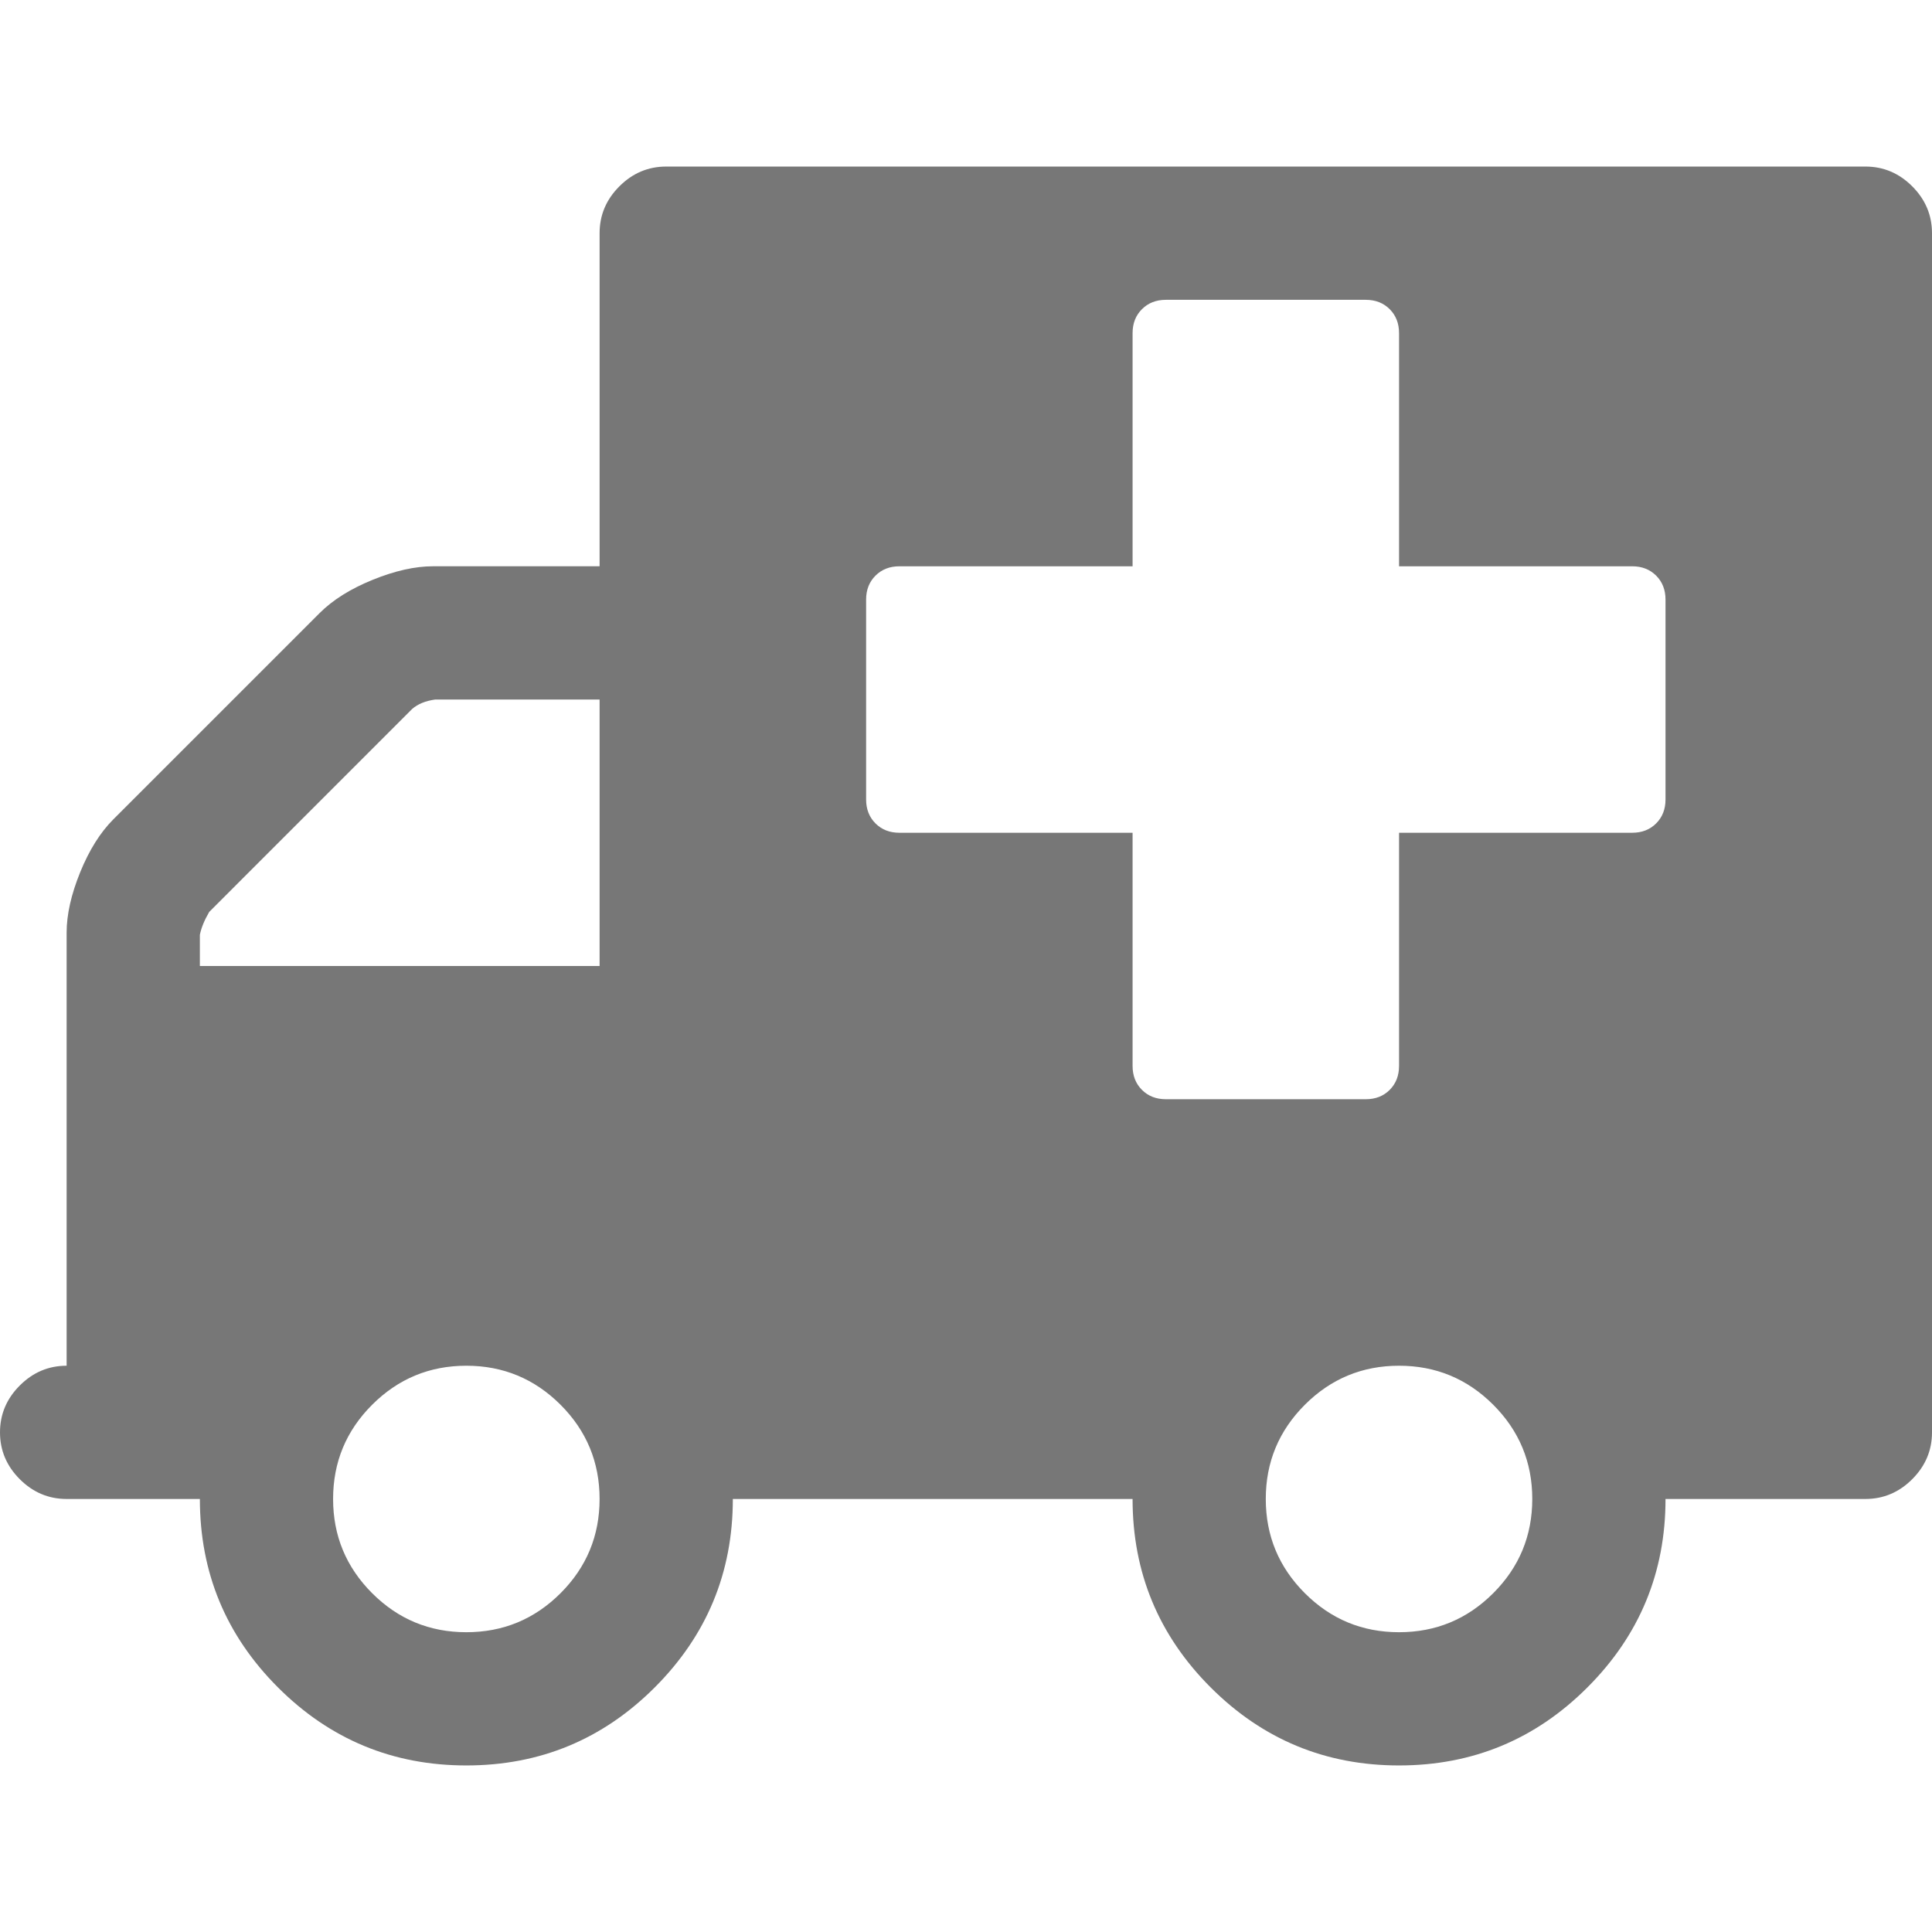
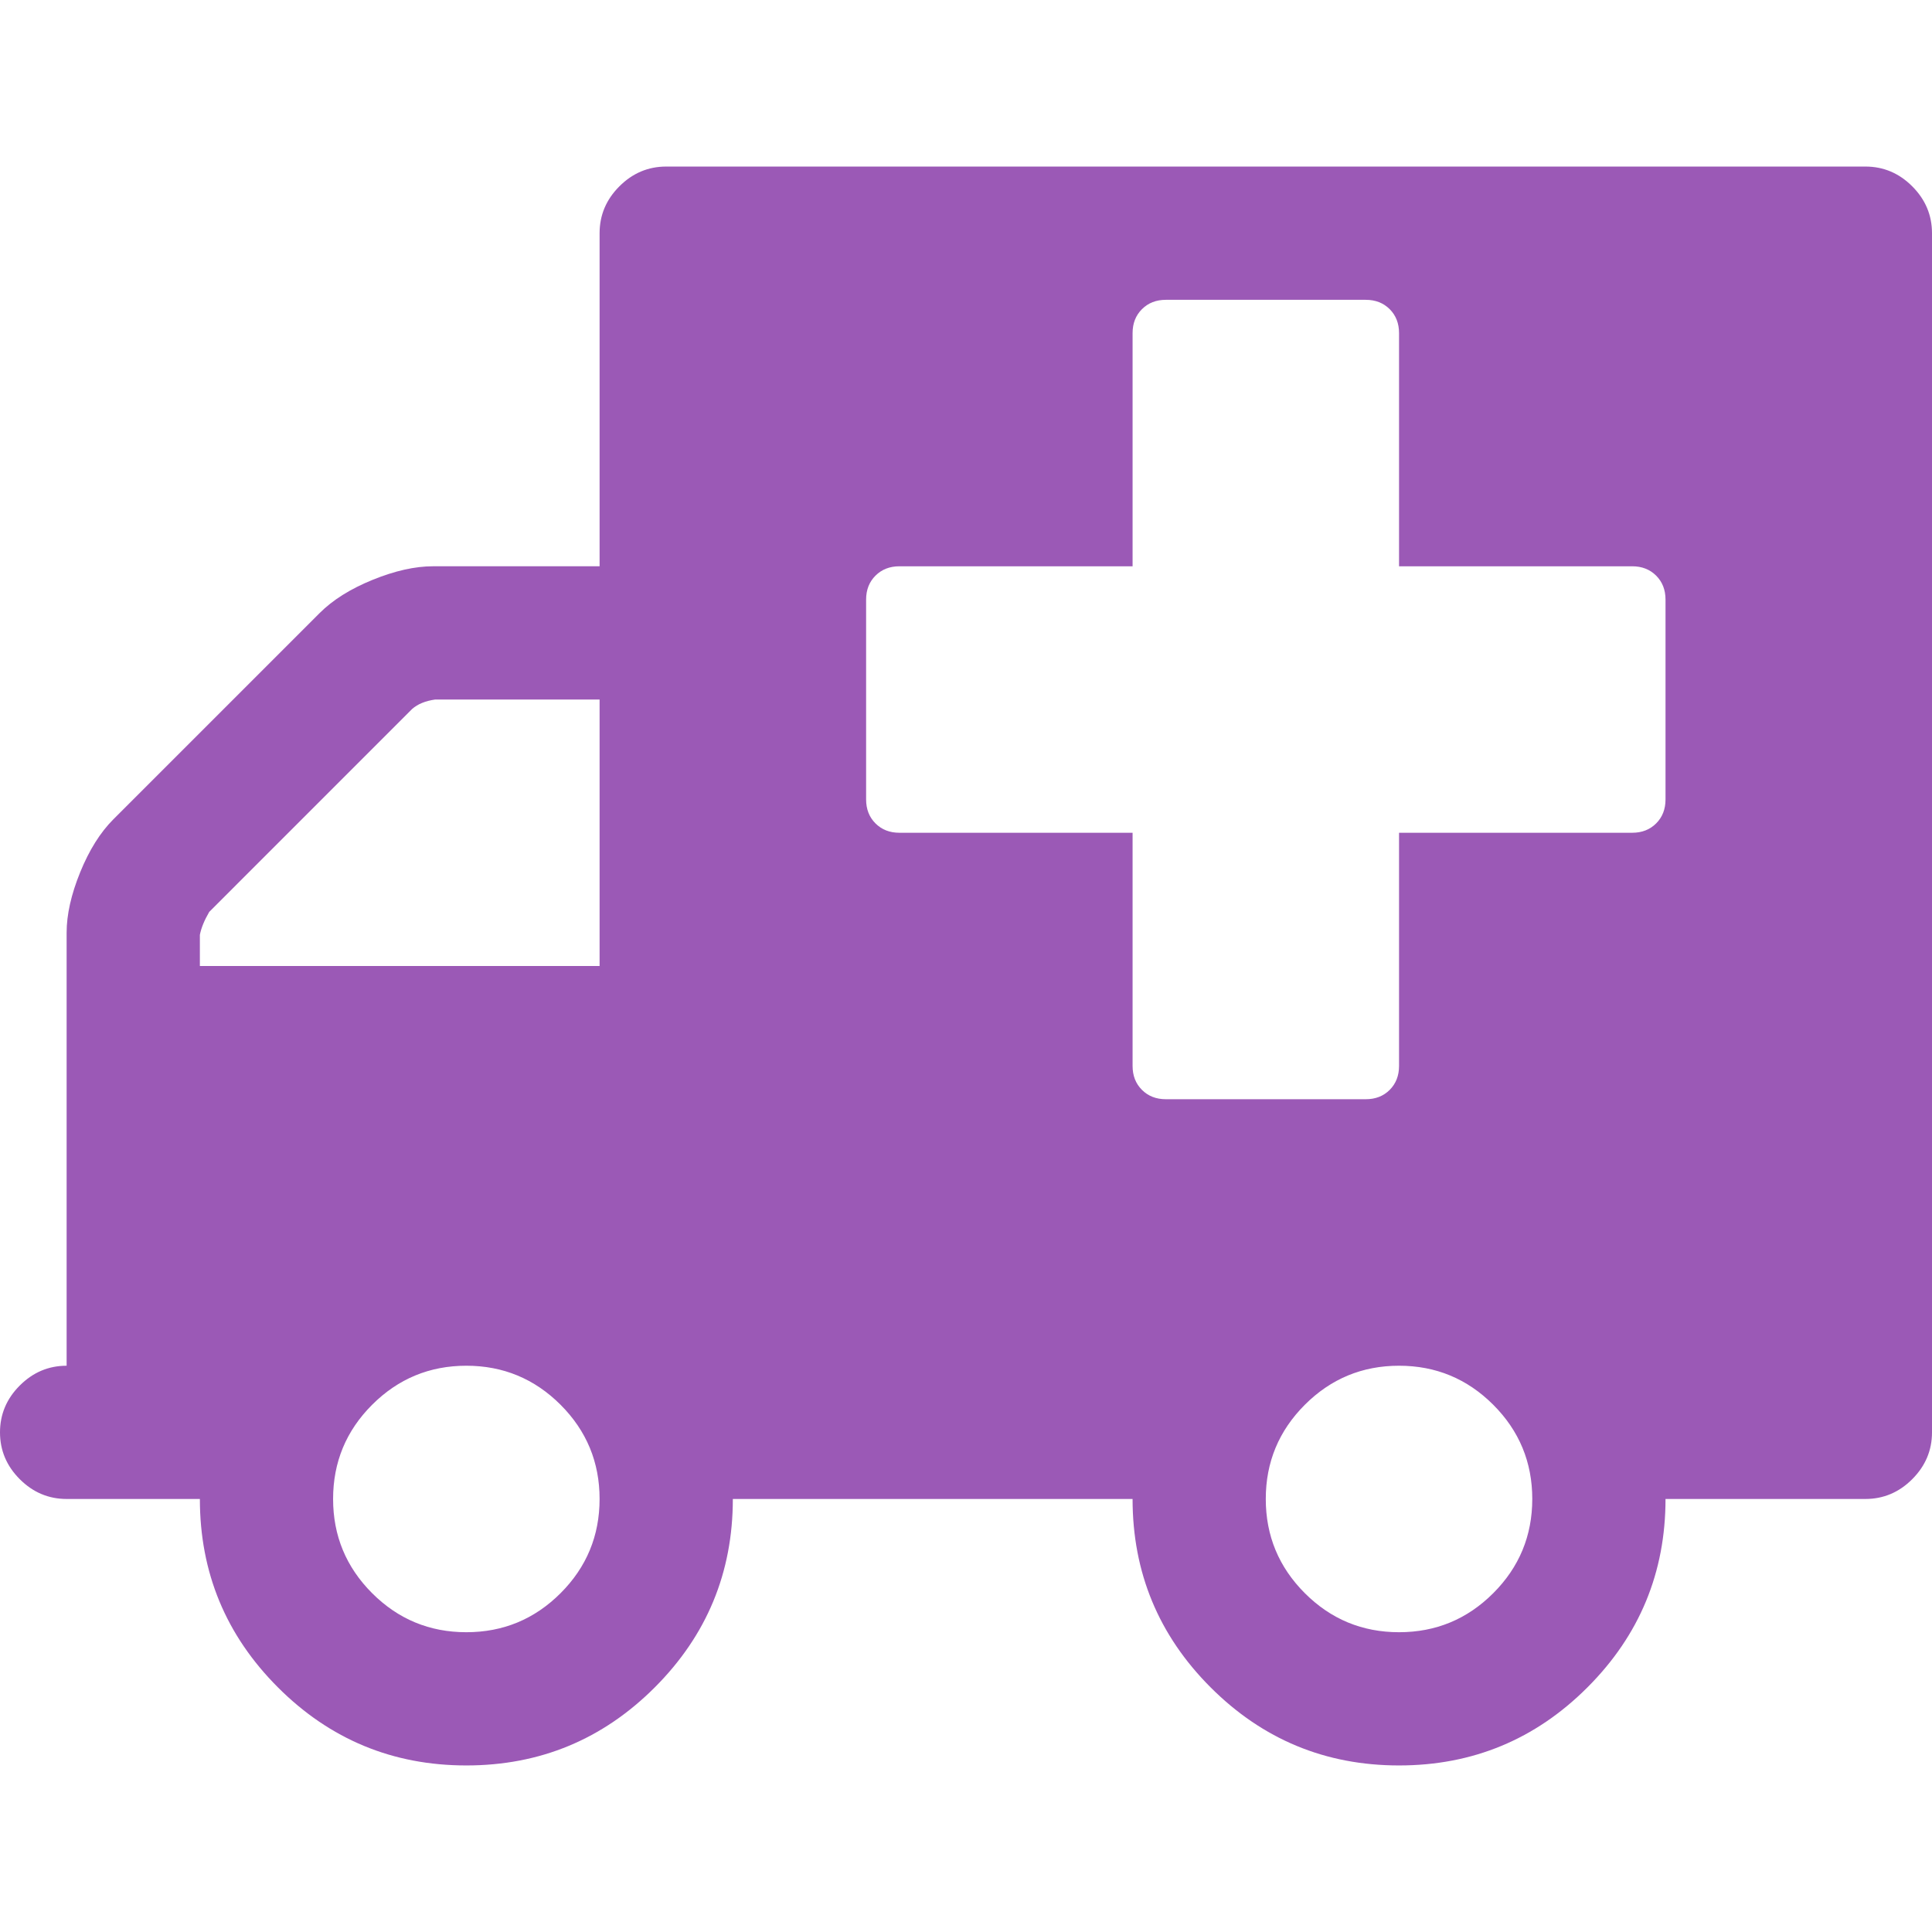
<svg xmlns="http://www.w3.org/2000/svg" version="1.1" id="Capa_1" x="0px" y="0px" width="32px" height="32px" viewBox="0 0 529.901 529.901" style="enable-background:new 0 0 529.901 529.901;" xml:space="preserve">
  <g>
-     <path d="M524.484,51.108c-3.614-3.617-7.898-5.426-12.847-5.426H182.731c-4.952,0-9.234,1.809-12.85,5.426   c-3.617,3.616-5.426,7.898-5.426,12.847v91.36h-45.681c-4.952,0-10.472,1.241-16.562,3.715c-6.091,2.474-10.944,5.52-14.562,9.135   l-56.531,56.527c-3.615,3.617-6.661,8.475-9.135,14.562c-2.474,6.095-3.711,11.613-3.711,16.562v118.771   c-4.952,0-9.233,1.81-12.85,5.427C1.809,383.628,0,387.912,0,392.86c0,4.949,1.809,9.23,5.424,12.848   c3.621,3.617,7.902,5.424,12.85,5.424h36.547c0,20.181,7.134,37.4,21.411,51.678c14.277,14.274,31.499,21.409,51.678,21.409   c20.177,0,37.401-7.135,51.678-21.409c14.272-14.277,21.411-31.497,21.411-51.678h109.638c0,20.181,7.139,37.4,21.409,51.678   c14.277,14.274,31.497,21.409,51.674,21.409c20.178,0,37.404-7.135,51.675-21.409c14.277-14.277,21.416-31.497,21.416-51.678   h54.816c4.948,0,9.233-1.807,12.847-5.424c3.614-3.617,5.428-7.898,5.428-12.848V63.959   C529.901,59.007,528.095,54.728,524.484,51.108z M153.748,436.973c-7.142,7.135-15.752,10.704-25.841,10.704   c-10.088,0-18.702-3.569-25.84-10.704c-7.135-7.139-10.707-15.752-10.707-25.841c0-10.085,3.568-18.699,10.707-25.838   c7.142-7.135,15.752-10.707,25.84-10.707c10.089,0,18.702,3.572,25.841,10.707c7.135,7.139,10.705,15.753,10.705,25.838   C164.452,421.221,160.886,429.834,153.748,436.973z M164.456,264.954H54.821v-8.564c0.378-1.903,1.237-3.999,2.568-6.28   l55.672-55.677c1.521-1.328,3.617-2.19,6.28-2.568h45.114V264.954z M409.561,436.973c-7.138,7.135-15.748,10.704-25.837,10.704   s-18.699-3.569-25.837-10.704c-7.139-7.139-10.715-15.752-10.715-25.841c0-10.085,3.576-18.699,10.715-25.838   c7.138-7.135,15.748-10.707,25.837-10.707s18.699,3.572,25.837,10.707c7.136,7.139,10.705,15.753,10.705,25.838   C420.262,421.221,416.699,429.834,409.561,436.973z M456.811,219.271c0,2.668-0.855,4.858-2.563,6.567   c-1.718,1.715-3.907,2.568-6.57,2.568h-63.953v63.951c0,2.67-0.855,4.856-2.563,6.571c-1.718,1.711-3.901,2.563-6.57,2.563h-54.819   c-2.666,0-4.856-0.853-6.563-2.563c-1.719-1.715-2.57-3.901-2.57-6.571v-63.951h-63.952c-2.667,0-4.854-0.854-6.567-2.568   c-1.711-1.709-2.568-3.899-2.568-6.567v-54.817c0-2.666,0.854-4.853,2.568-6.565c1.713-1.711,3.9-2.57,6.567-2.57h63.952V91.365   c0-2.663,0.852-4.853,2.57-6.567c1.707-1.709,3.897-2.565,6.563-2.565h54.819c2.669,0,4.853,0.856,6.57,2.565   c1.708,1.715,2.563,3.905,2.563,6.567v63.953h63.953c2.663,0,4.853,0.859,6.57,2.57c1.708,1.713,2.563,3.899,2.563,6.565V219.271z" fill="#777" />
+     <path d="M524.484,51.108c-3.614-3.617-7.898-5.426-12.847-5.426H182.731c-4.952,0-9.234,1.809-12.85,5.426   c-3.617,3.616-5.426,7.898-5.426,12.847v91.36h-45.681c-4.952,0-10.472,1.241-16.562,3.715c-6.091,2.474-10.944,5.52-14.562,9.135   l-56.531,56.527c-3.615,3.617-6.661,8.475-9.135,14.562c-2.474,6.095-3.711,11.613-3.711,16.562v118.771   c-4.952,0-9.233,1.81-12.85,5.427C1.809,383.628,0,387.912,0,392.86c0,4.949,1.809,9.23,5.424,12.848   c3.621,3.617,7.902,5.424,12.85,5.424h36.547c0,20.181,7.134,37.4,21.411,51.678c14.277,14.274,31.499,21.409,51.678,21.409   c20.177,0,37.401-7.135,51.678-21.409c14.272-14.277,21.411-31.497,21.411-51.678h109.638c0,20.181,7.139,37.4,21.409,51.678   c14.277,14.274,31.497,21.409,51.674,21.409c20.178,0,37.404-7.135,51.675-21.409c14.277-14.277,21.416-31.497,21.416-51.678   h54.816c4.948,0,9.233-1.807,12.847-5.424c3.614-3.617,5.428-7.898,5.428-12.848V63.959   C529.901,59.007,528.095,54.728,524.484,51.108z M153.748,436.973c-7.142,7.135-15.752,10.704-25.841,10.704   c-10.088,0-18.702-3.569-25.84-10.704c-7.135-7.139-10.707-15.752-10.707-25.841c0-10.085,3.568-18.699,10.707-25.838   c7.142-7.135,15.752-10.707,25.84-10.707c10.089,0,18.702,3.572,25.841,10.707c7.135,7.139,10.705,15.753,10.705,25.838   C164.452,421.221,160.886,429.834,153.748,436.973z M164.456,264.954H54.821v-8.564c0.378-1.903,1.237-3.999,2.568-6.28   l55.672-55.677c1.521-1.328,3.617-2.19,6.28-2.568h45.114V264.954z M409.561,436.973c-7.138,7.135-15.748,10.704-25.837,10.704   s-18.699-3.569-25.837-10.704c-7.139-7.139-10.715-15.752-10.715-25.841c0-10.085,3.576-18.699,10.715-25.838   c7.138-7.135,15.748-10.707,25.837-10.707s18.699,3.572,25.837,10.707c7.136,7.139,10.705,15.753,10.705,25.838   C420.262,421.221,416.699,429.834,409.561,436.973z M456.811,219.271c0,2.668-0.855,4.858-2.563,6.567   c-1.718,1.715-3.907,2.568-6.57,2.568h-63.953v63.951c0,2.67-0.855,4.856-2.563,6.571c-1.718,1.711-3.901,2.563-6.57,2.563h-54.819   c-2.666,0-4.856-0.853-6.563-2.563c-1.719-1.715-2.57-3.901-2.57-6.571v-63.951h-63.952c-2.667,0-4.854-0.854-6.567-2.568   c-1.711-1.709-2.568-3.899-2.568-6.567v-54.817c0-2.666,0.854-4.853,2.568-6.565c1.713-1.711,3.9-2.57,6.567-2.57h63.952V91.365   c0-2.663,0.852-4.853,2.57-6.567c1.707-1.709,3.897-2.565,6.563-2.565h54.819c2.669,0,4.853,0.856,6.57,2.565   c1.708,1.715,2.563,3.905,2.563,6.567v63.953h63.953c2.663,0,4.853,0.859,6.57,2.57c1.708,1.713,2.563,3.899,2.563,6.565V219.271z" fill="#9b59b6" />
  </g>
  <g>
</g>
  <g>
</g>
  <g>
</g>
  <g>
</g>
  <g>
</g>
  <g>
</g>
  <g>
</g>
  <g>
</g>
  <g>
</g>
  <g>
</g>
  <g>
</g>
  <g>
</g>
  <g>
</g>
  <g>
</g>
  <g>
</g>
</svg>
